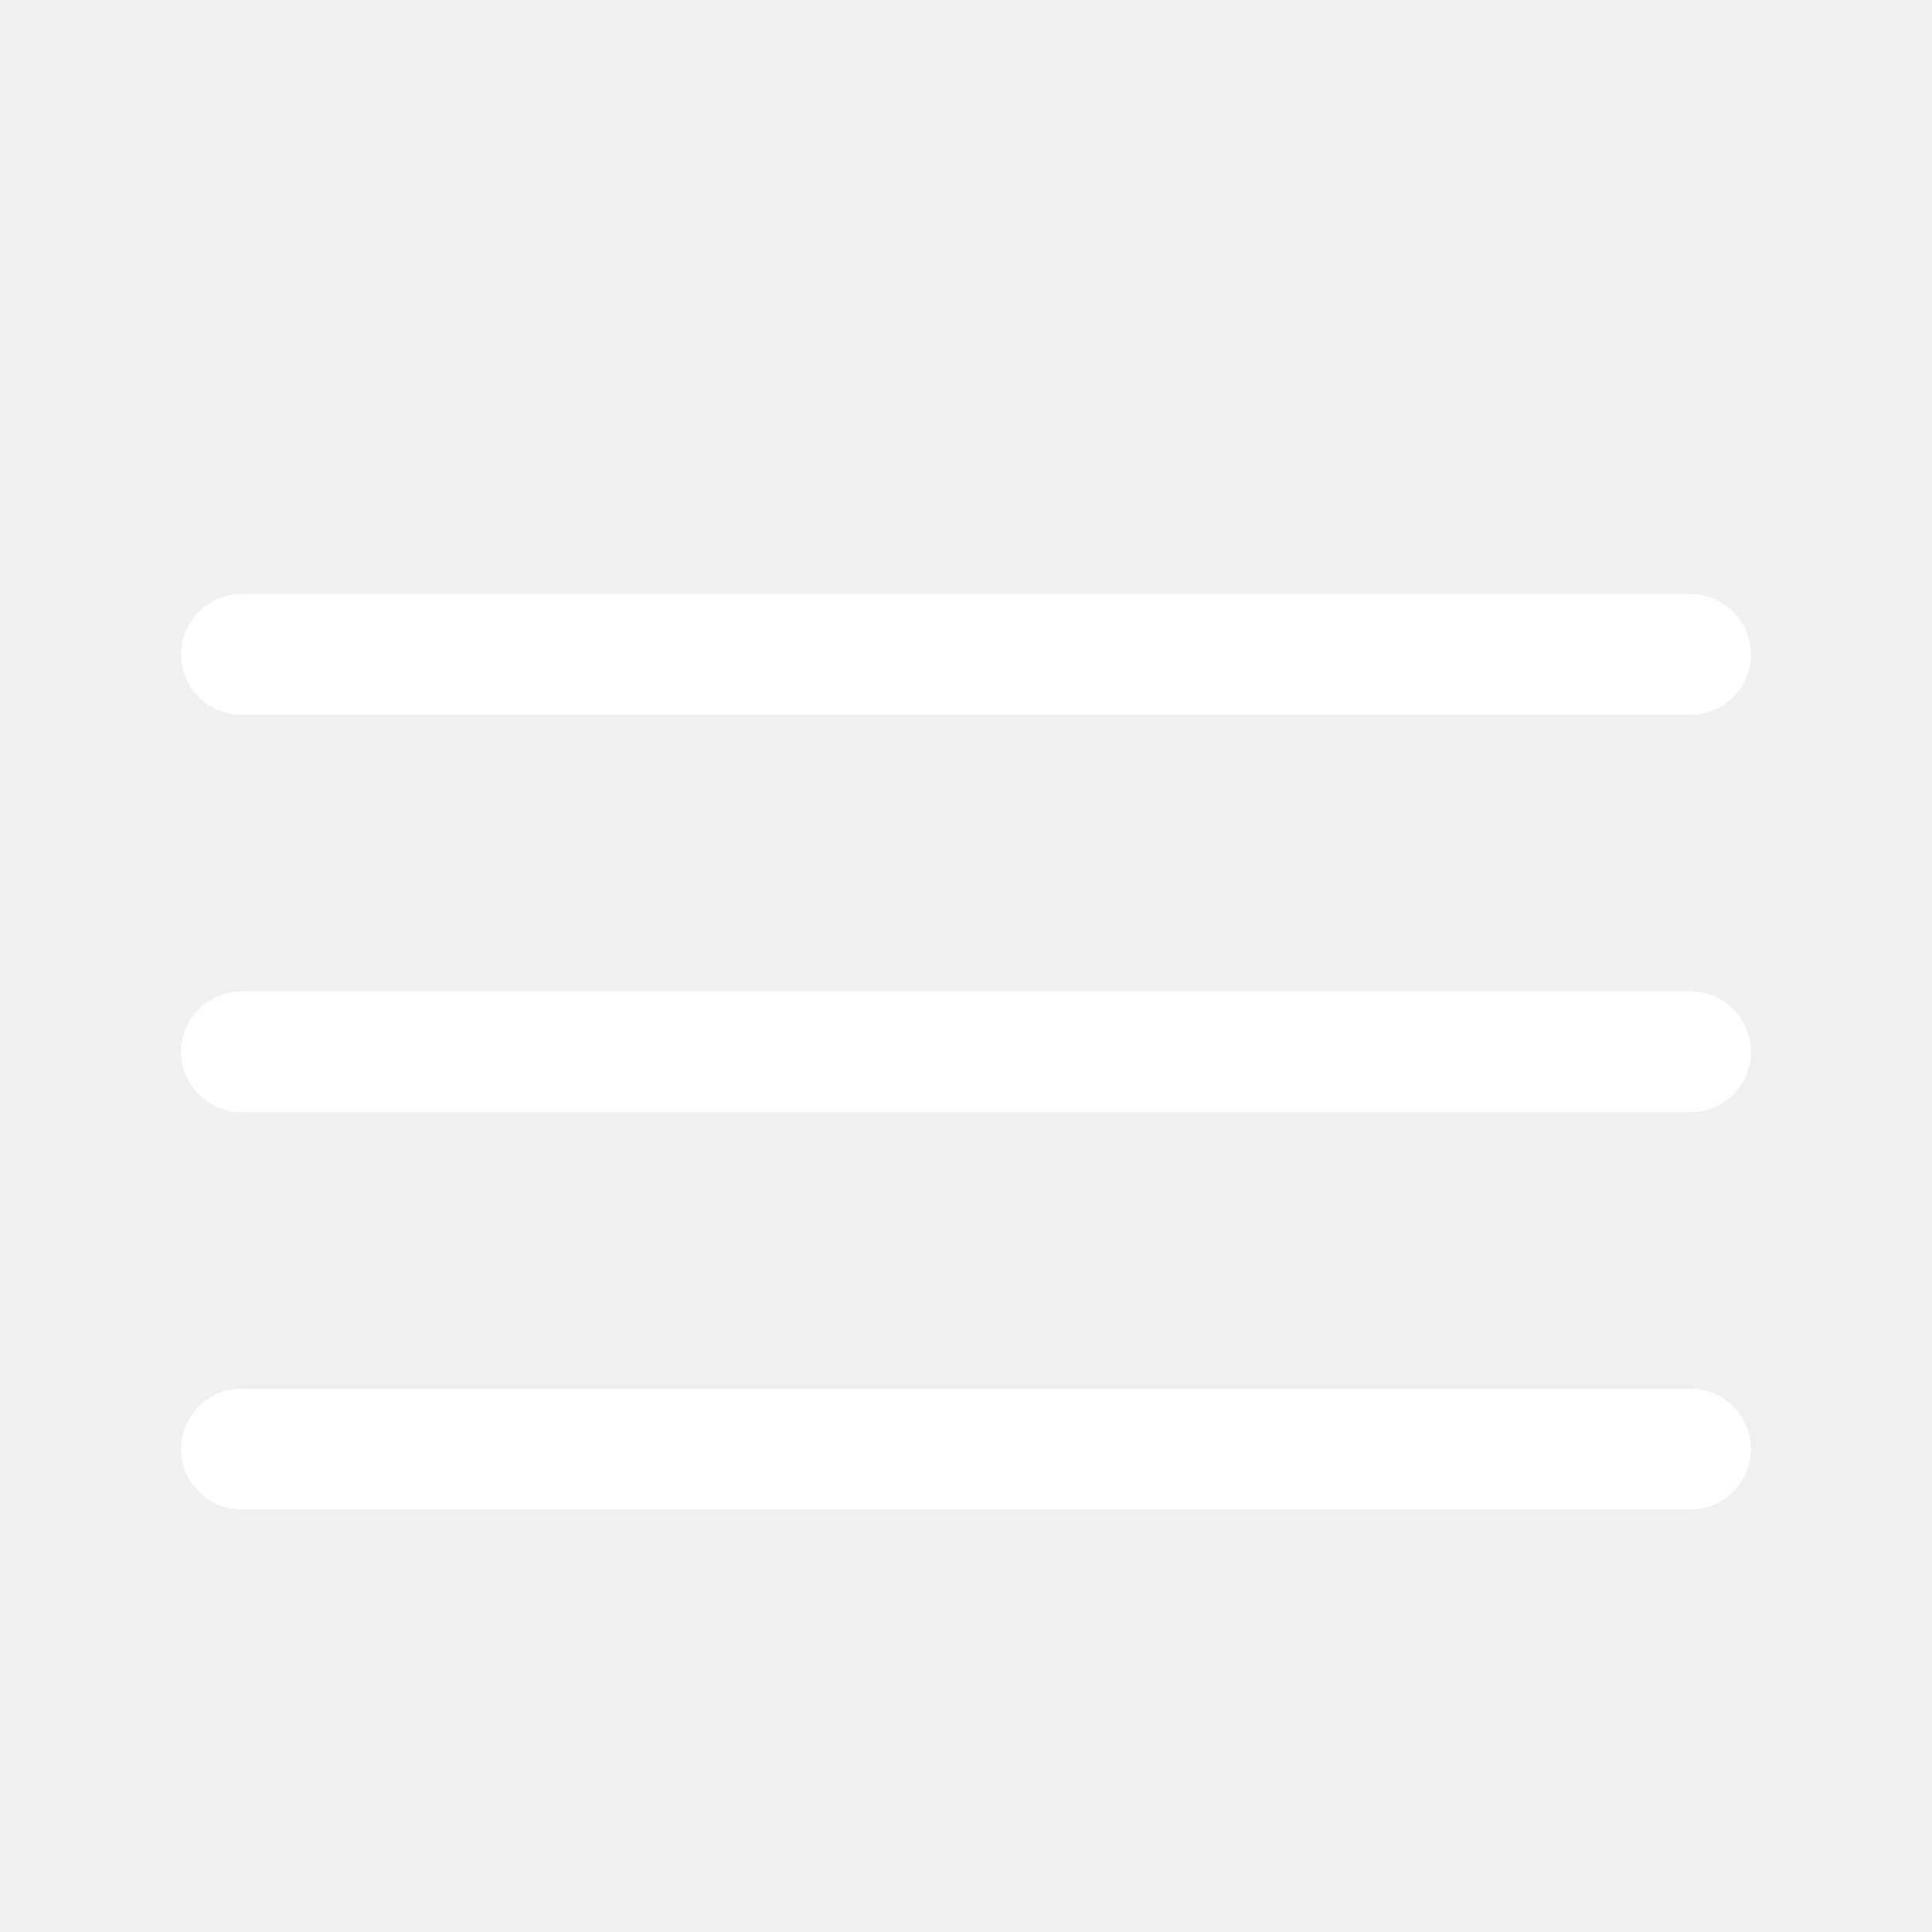
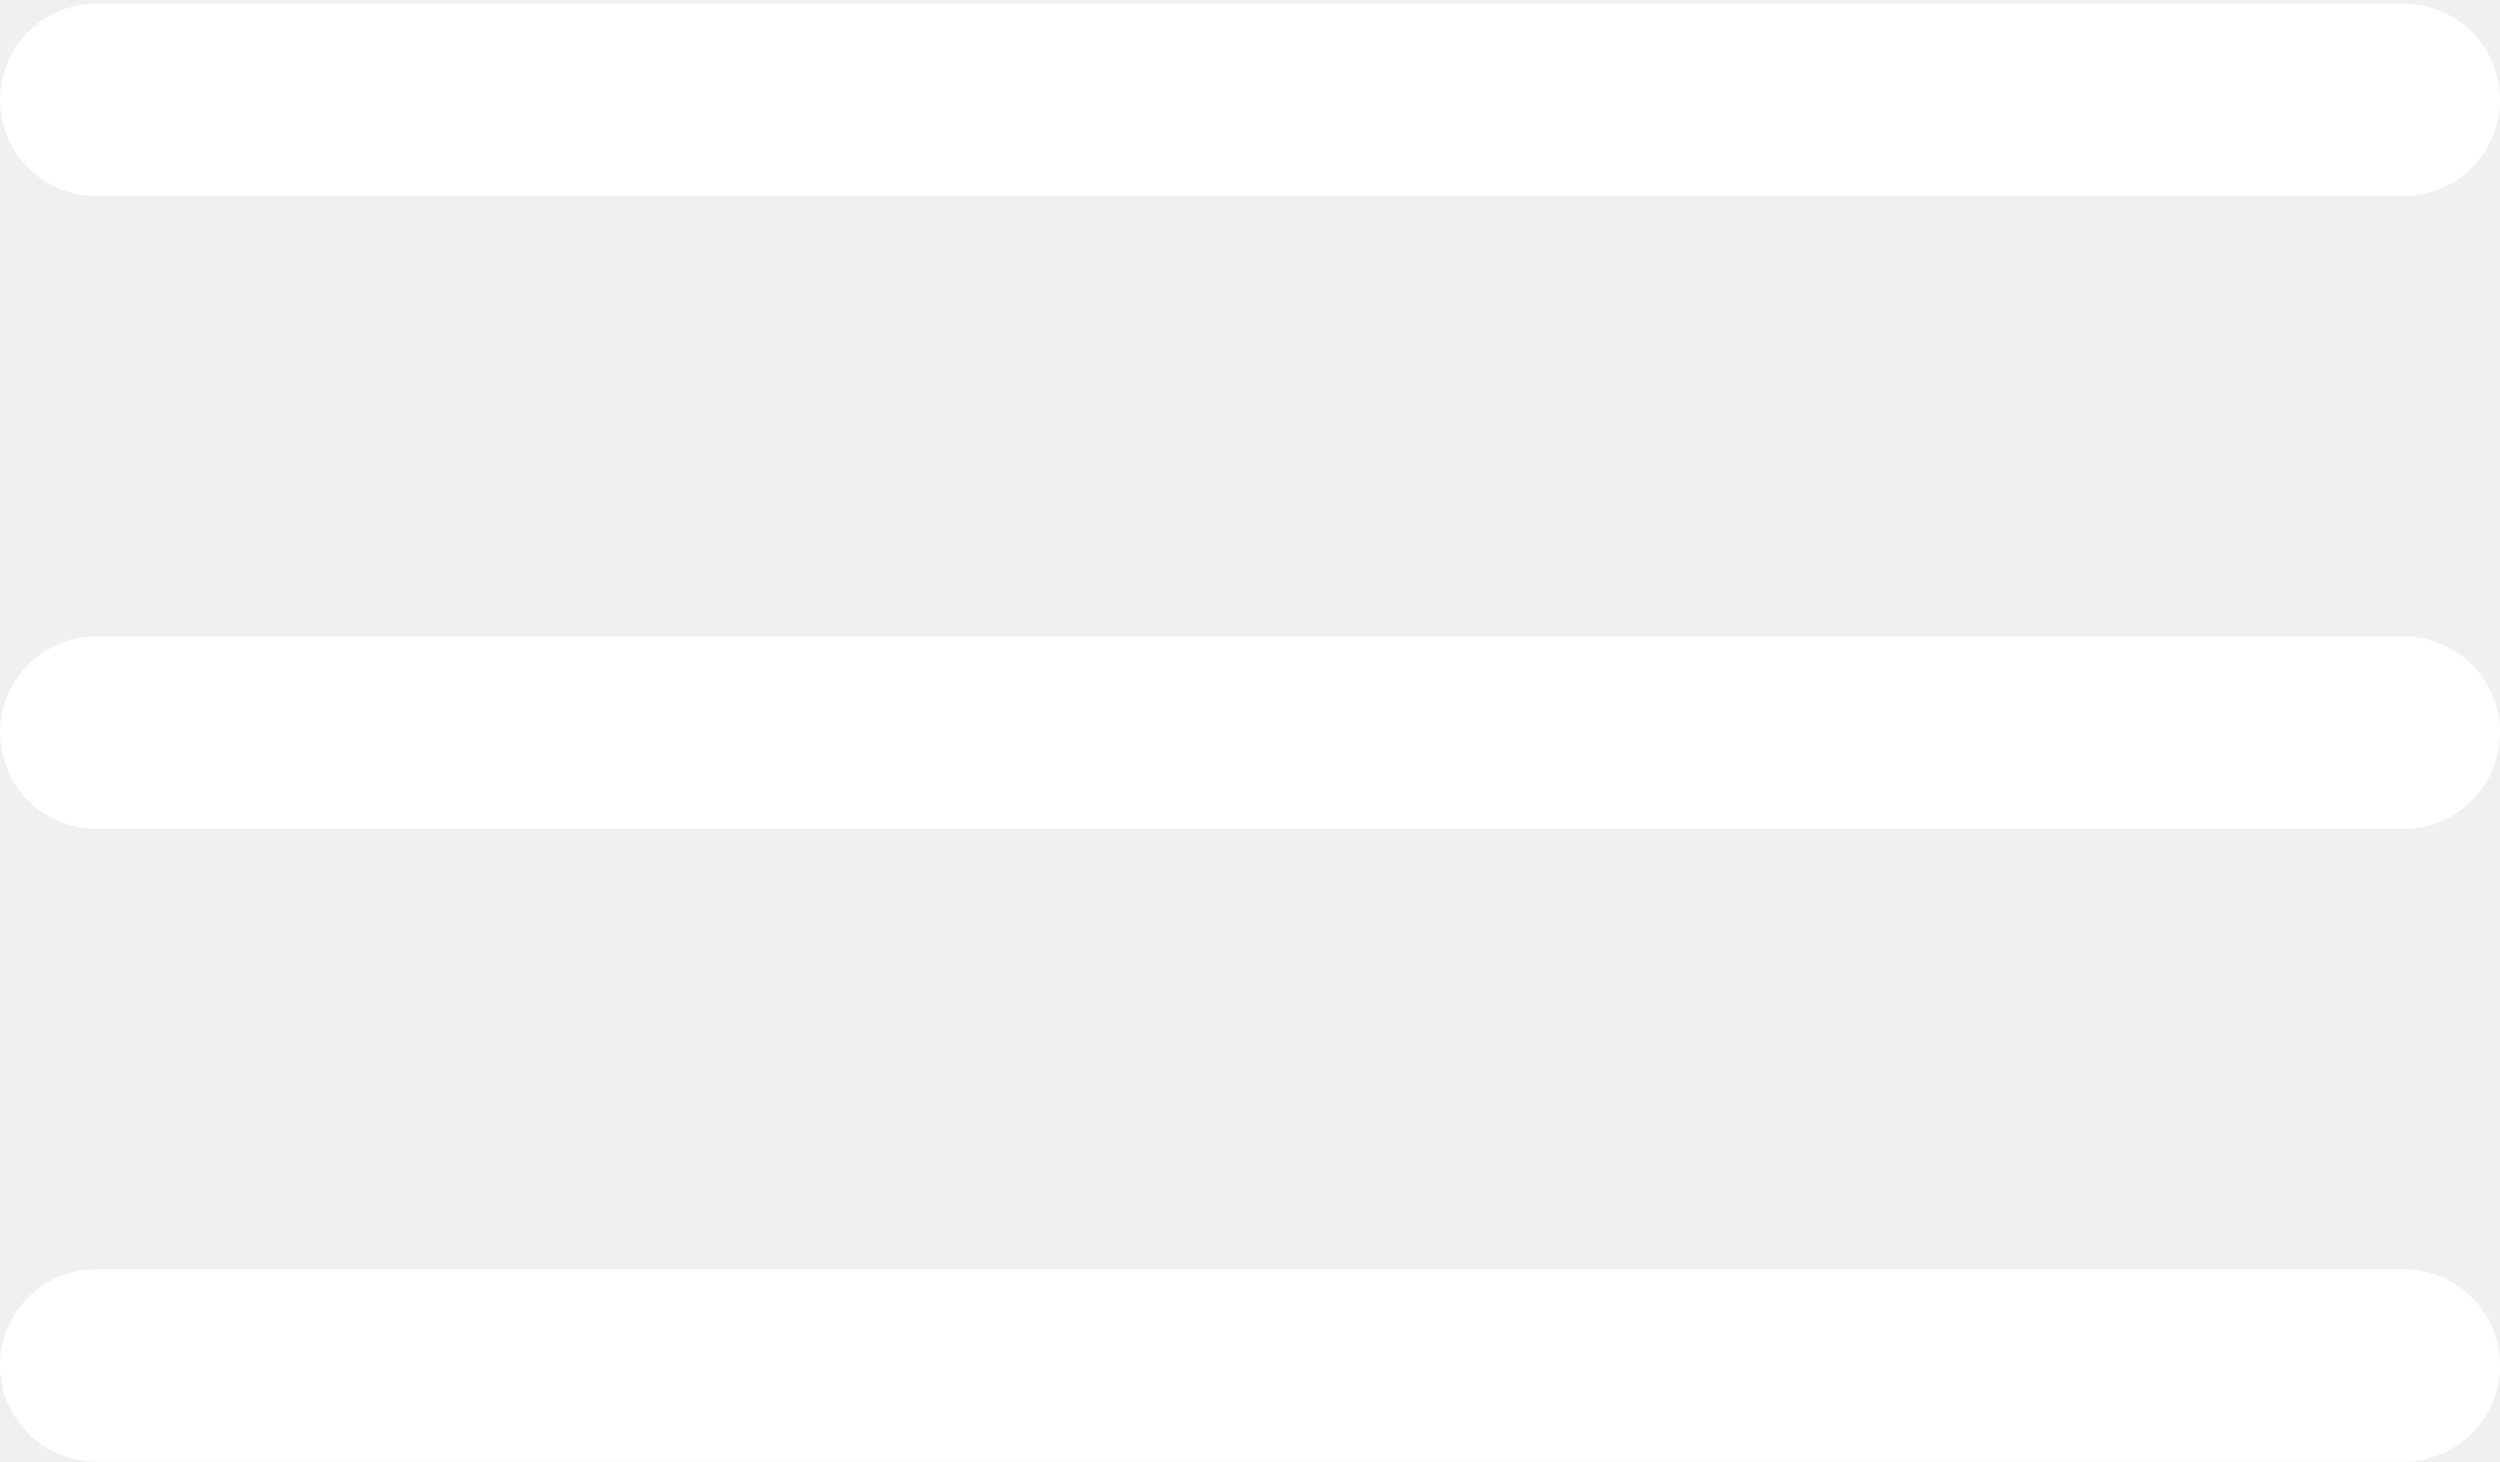
- <svg xmlns="http://www.w3.org/2000/svg" width="800" height="800" viewBox="0 0 800 800" fill="none">
-   <g clip-path="url(#clip0_768_2)">
-     <mask id="mask0_768_2" style="mask-type:luminance" maskUnits="userSpaceOnUse" x="0" y="0" width="800" height="801">
-       <path d="M800 0.031H0V800.031H800V0.031Z" fill="white" />
-     </mask>
-     <g mask="url(#mask0_768_2)">
-       <path d="M100 271H700M100 435.515H700M100 600.03H700" stroke="white" stroke-width="50" stroke-linecap="round" stroke-linejoin="round" />
-     </g>
-   </g>
-   <defs>
-     <clipPath id="clip0_768_2">
-       <rect width="800" height="800" fill="white" />
-     </clipPath>
-   </defs>
+ <svg xmlns="http://www.w3.org/2000/svg" width="650" height="380" viewBox="0 0 650 380" fill="none">
+   <path d="M25 25.97H625M25 190.484H625M25 355H625" stroke="white" stroke-width="50" stroke-linecap="round" stroke-linejoin="round" />
</svg>
